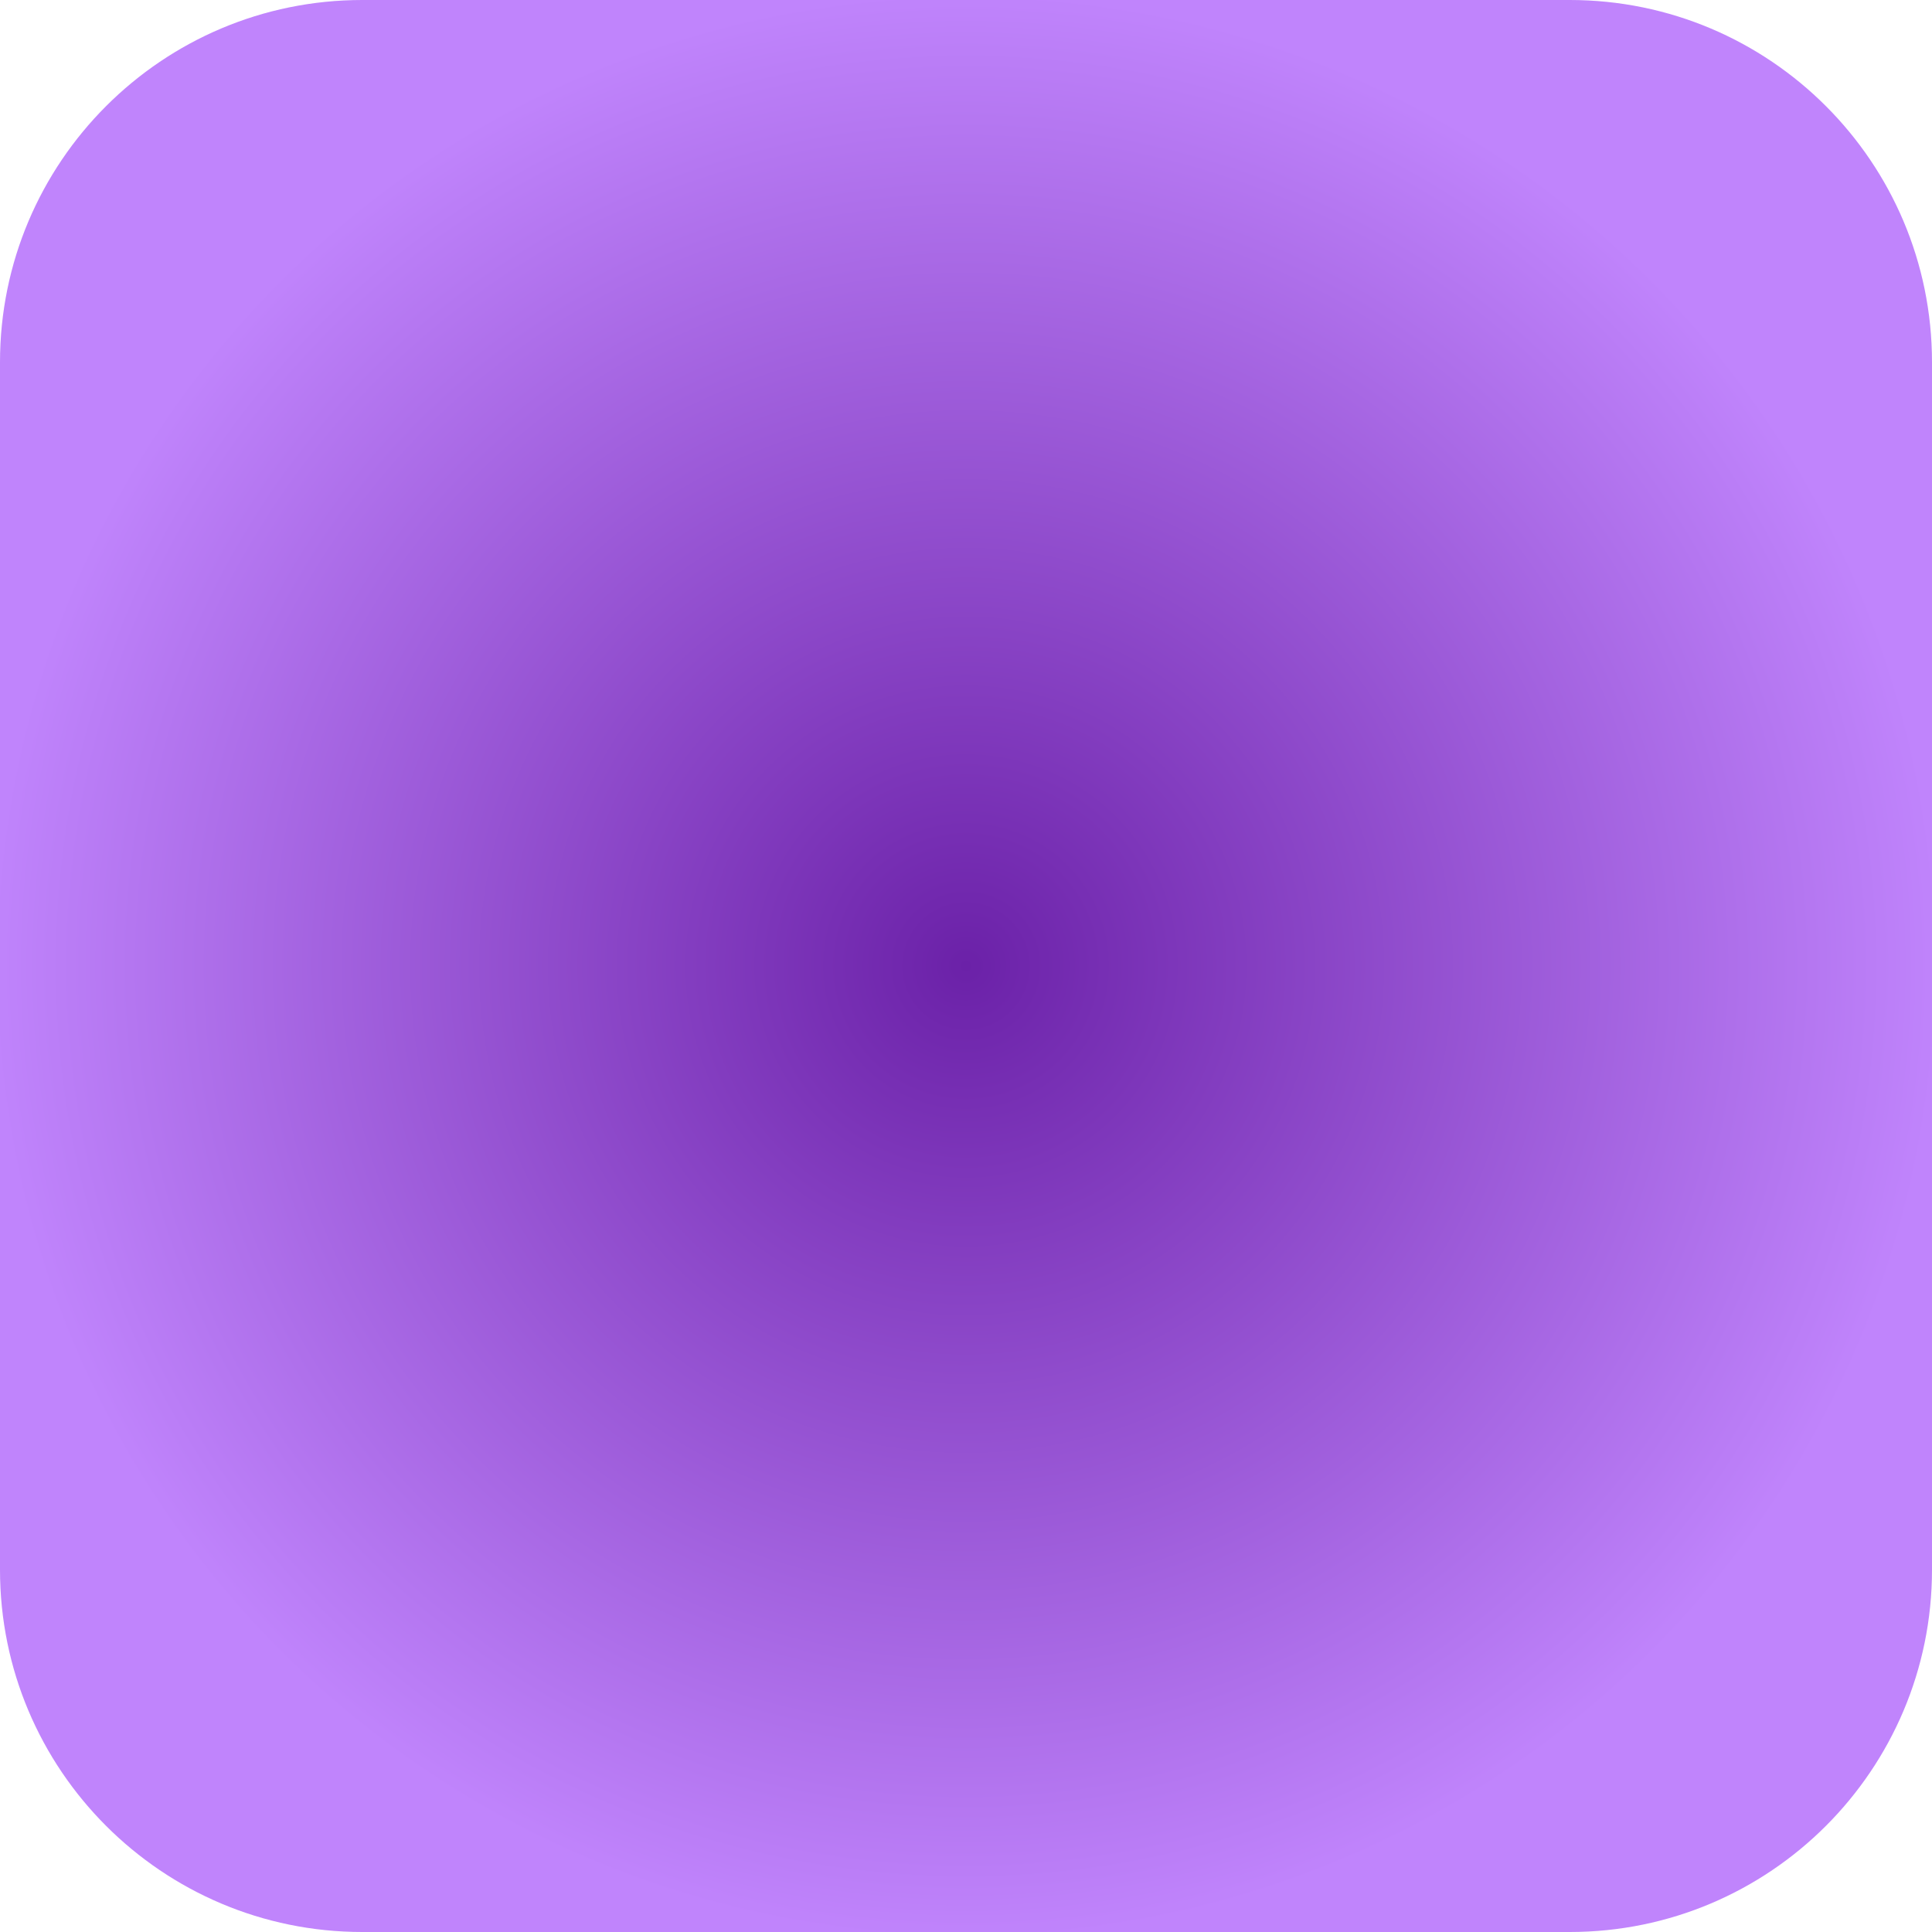
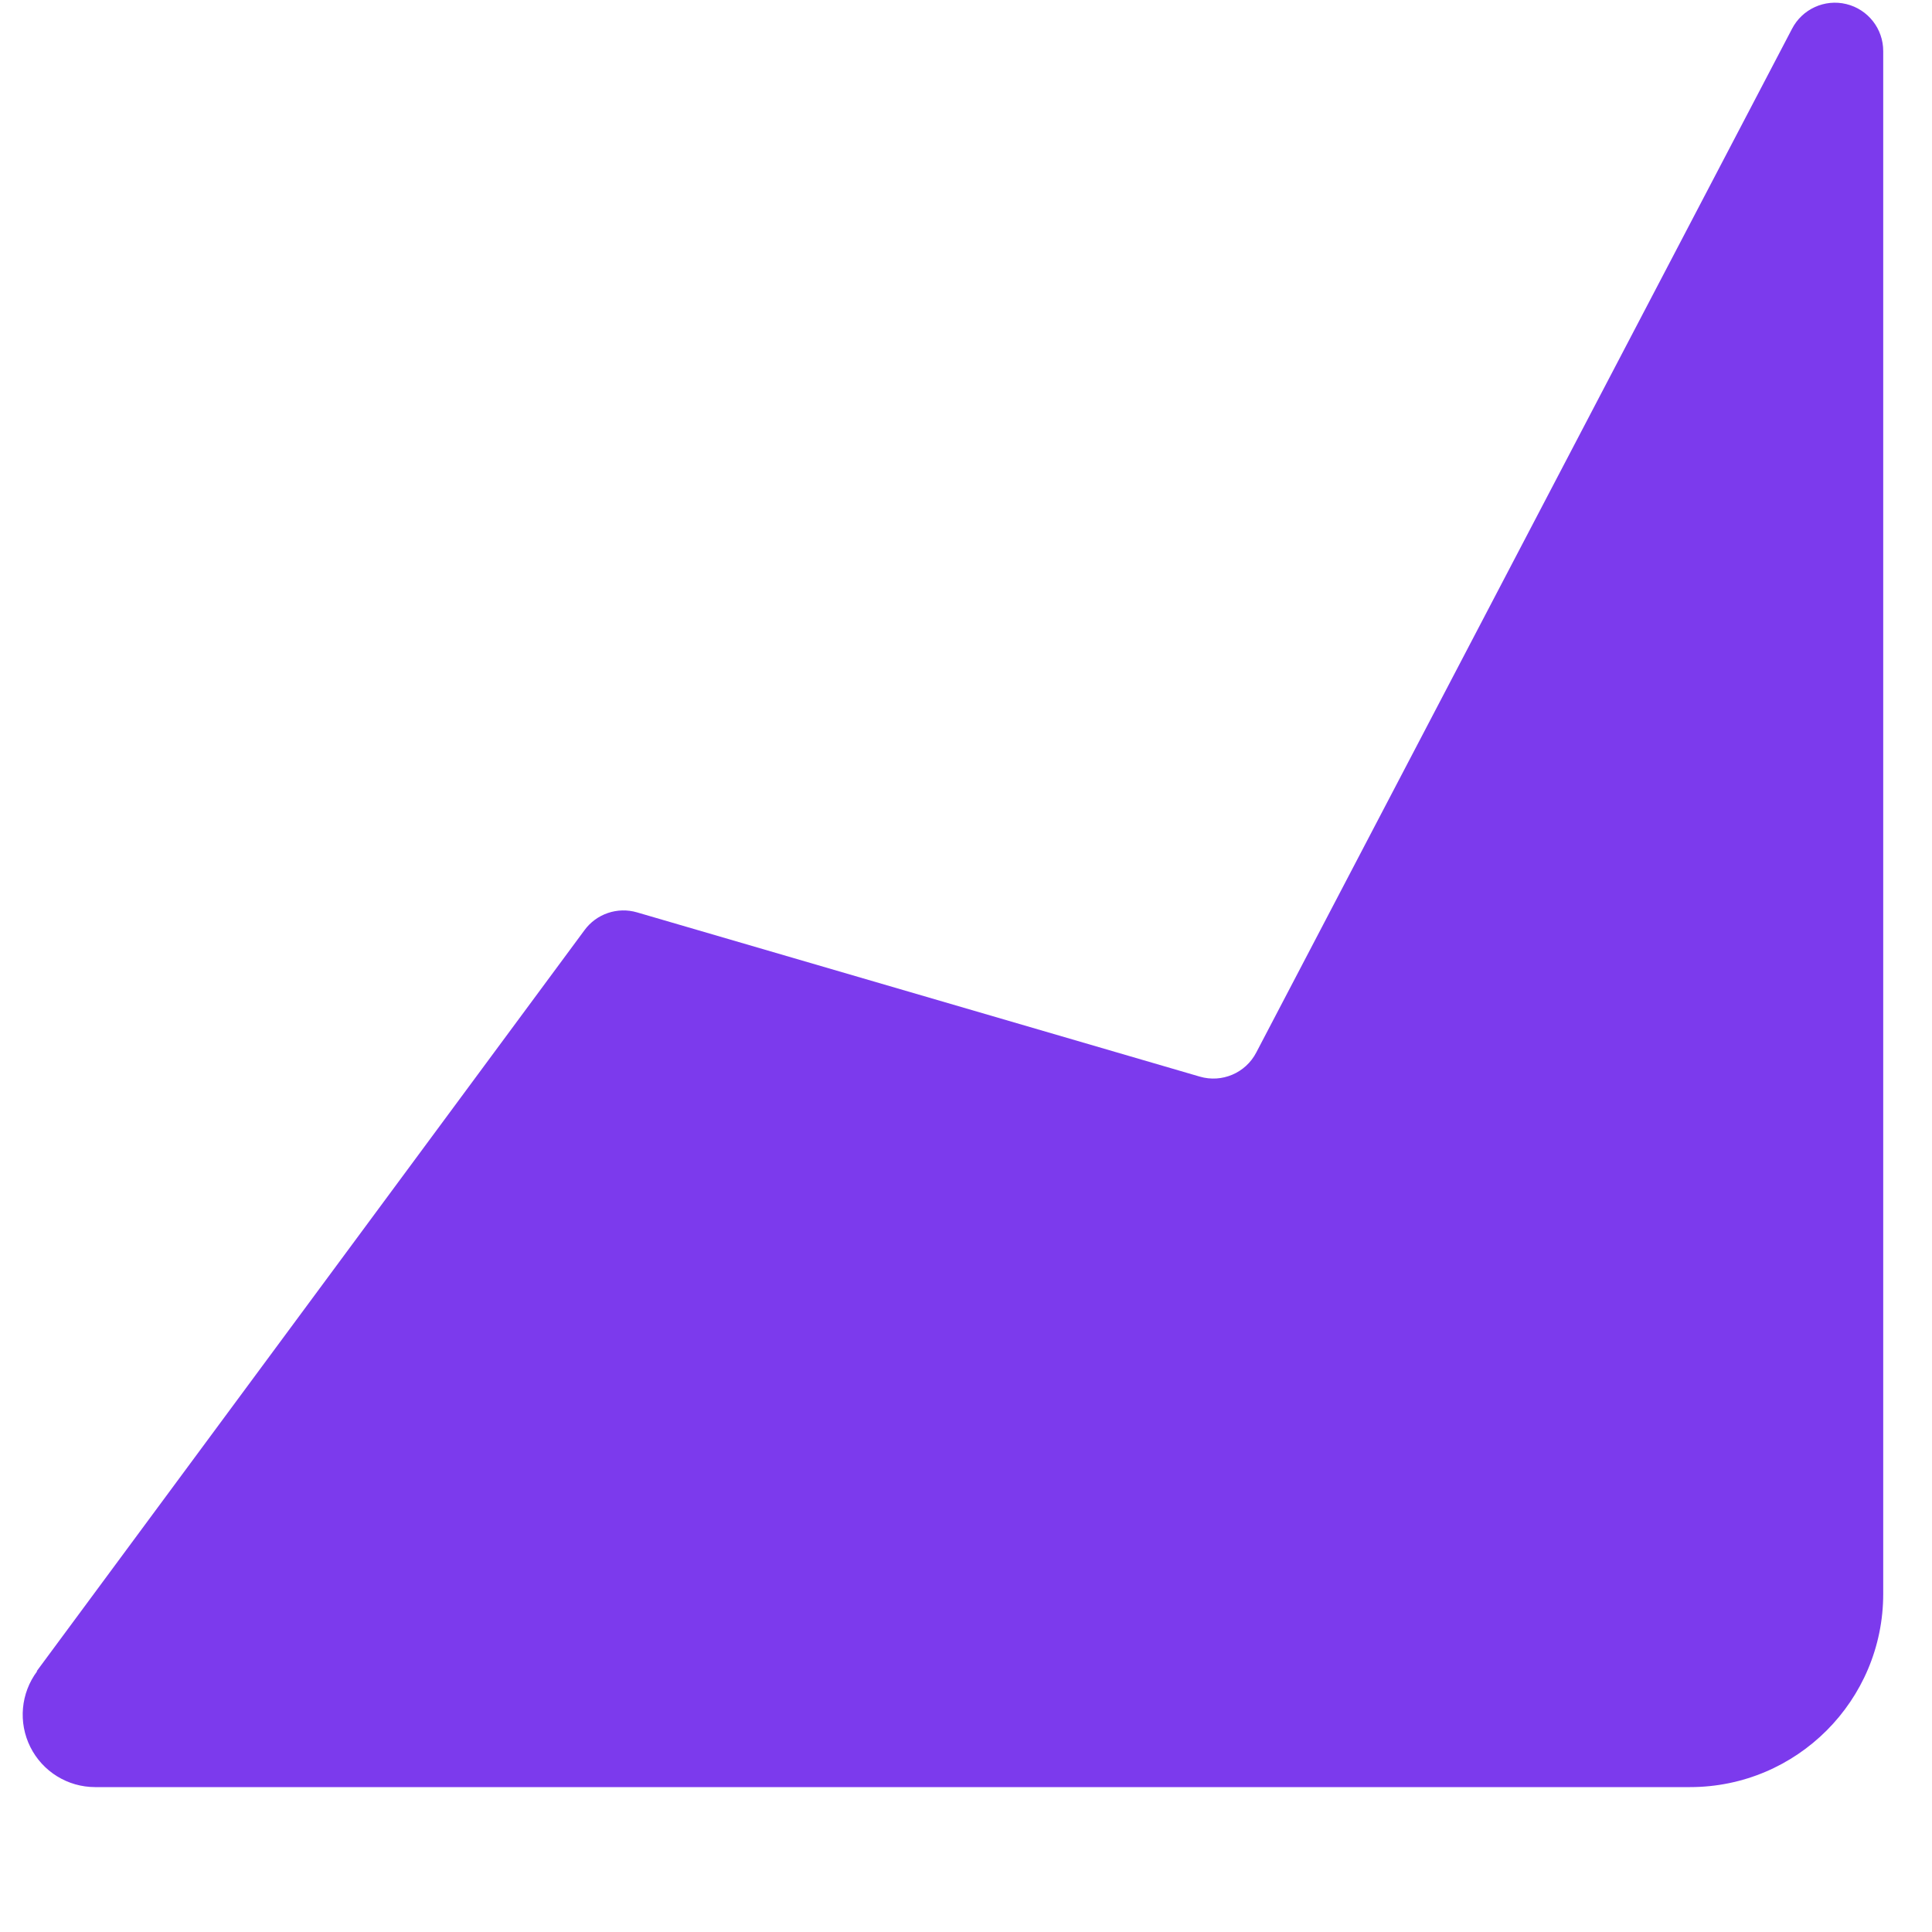
- <svg xmlns="http://www.w3.org/2000/svg" width="32" height="32" viewBox="0 0 32 32" fill="none">
-   <rect width="32" height="32" rx="6" fill="url(#purpleGradient)" />
-   <defs>
-     <radialGradient id="purpleGradient" cx="50%" cy="50%" r="50%">
-       <stop offset="0%" stop-color="#6B21A8" />
-       <stop offset="100%" stop-color="#C084FC" />
-     </radialGradient>
-   </defs>
+ <svg xmlns="http://www.w3.org/2000/svg" width="32" height="32" viewBox="0 0 40 40" fill="none">
+   <path d="M.76 34.6L12.1 19.26a1 1 0 0 1 1.09-.37l11.65 3.4a1 1 0 0 0 1.17-.5L37.1.6a1 1 0 0 1 1.89.46V33a4 4 0 0 1-4 4H1.97a1.5 1.5 0 0 1-1.2-2.4z" fill="#7C3AED" />
</svg>
